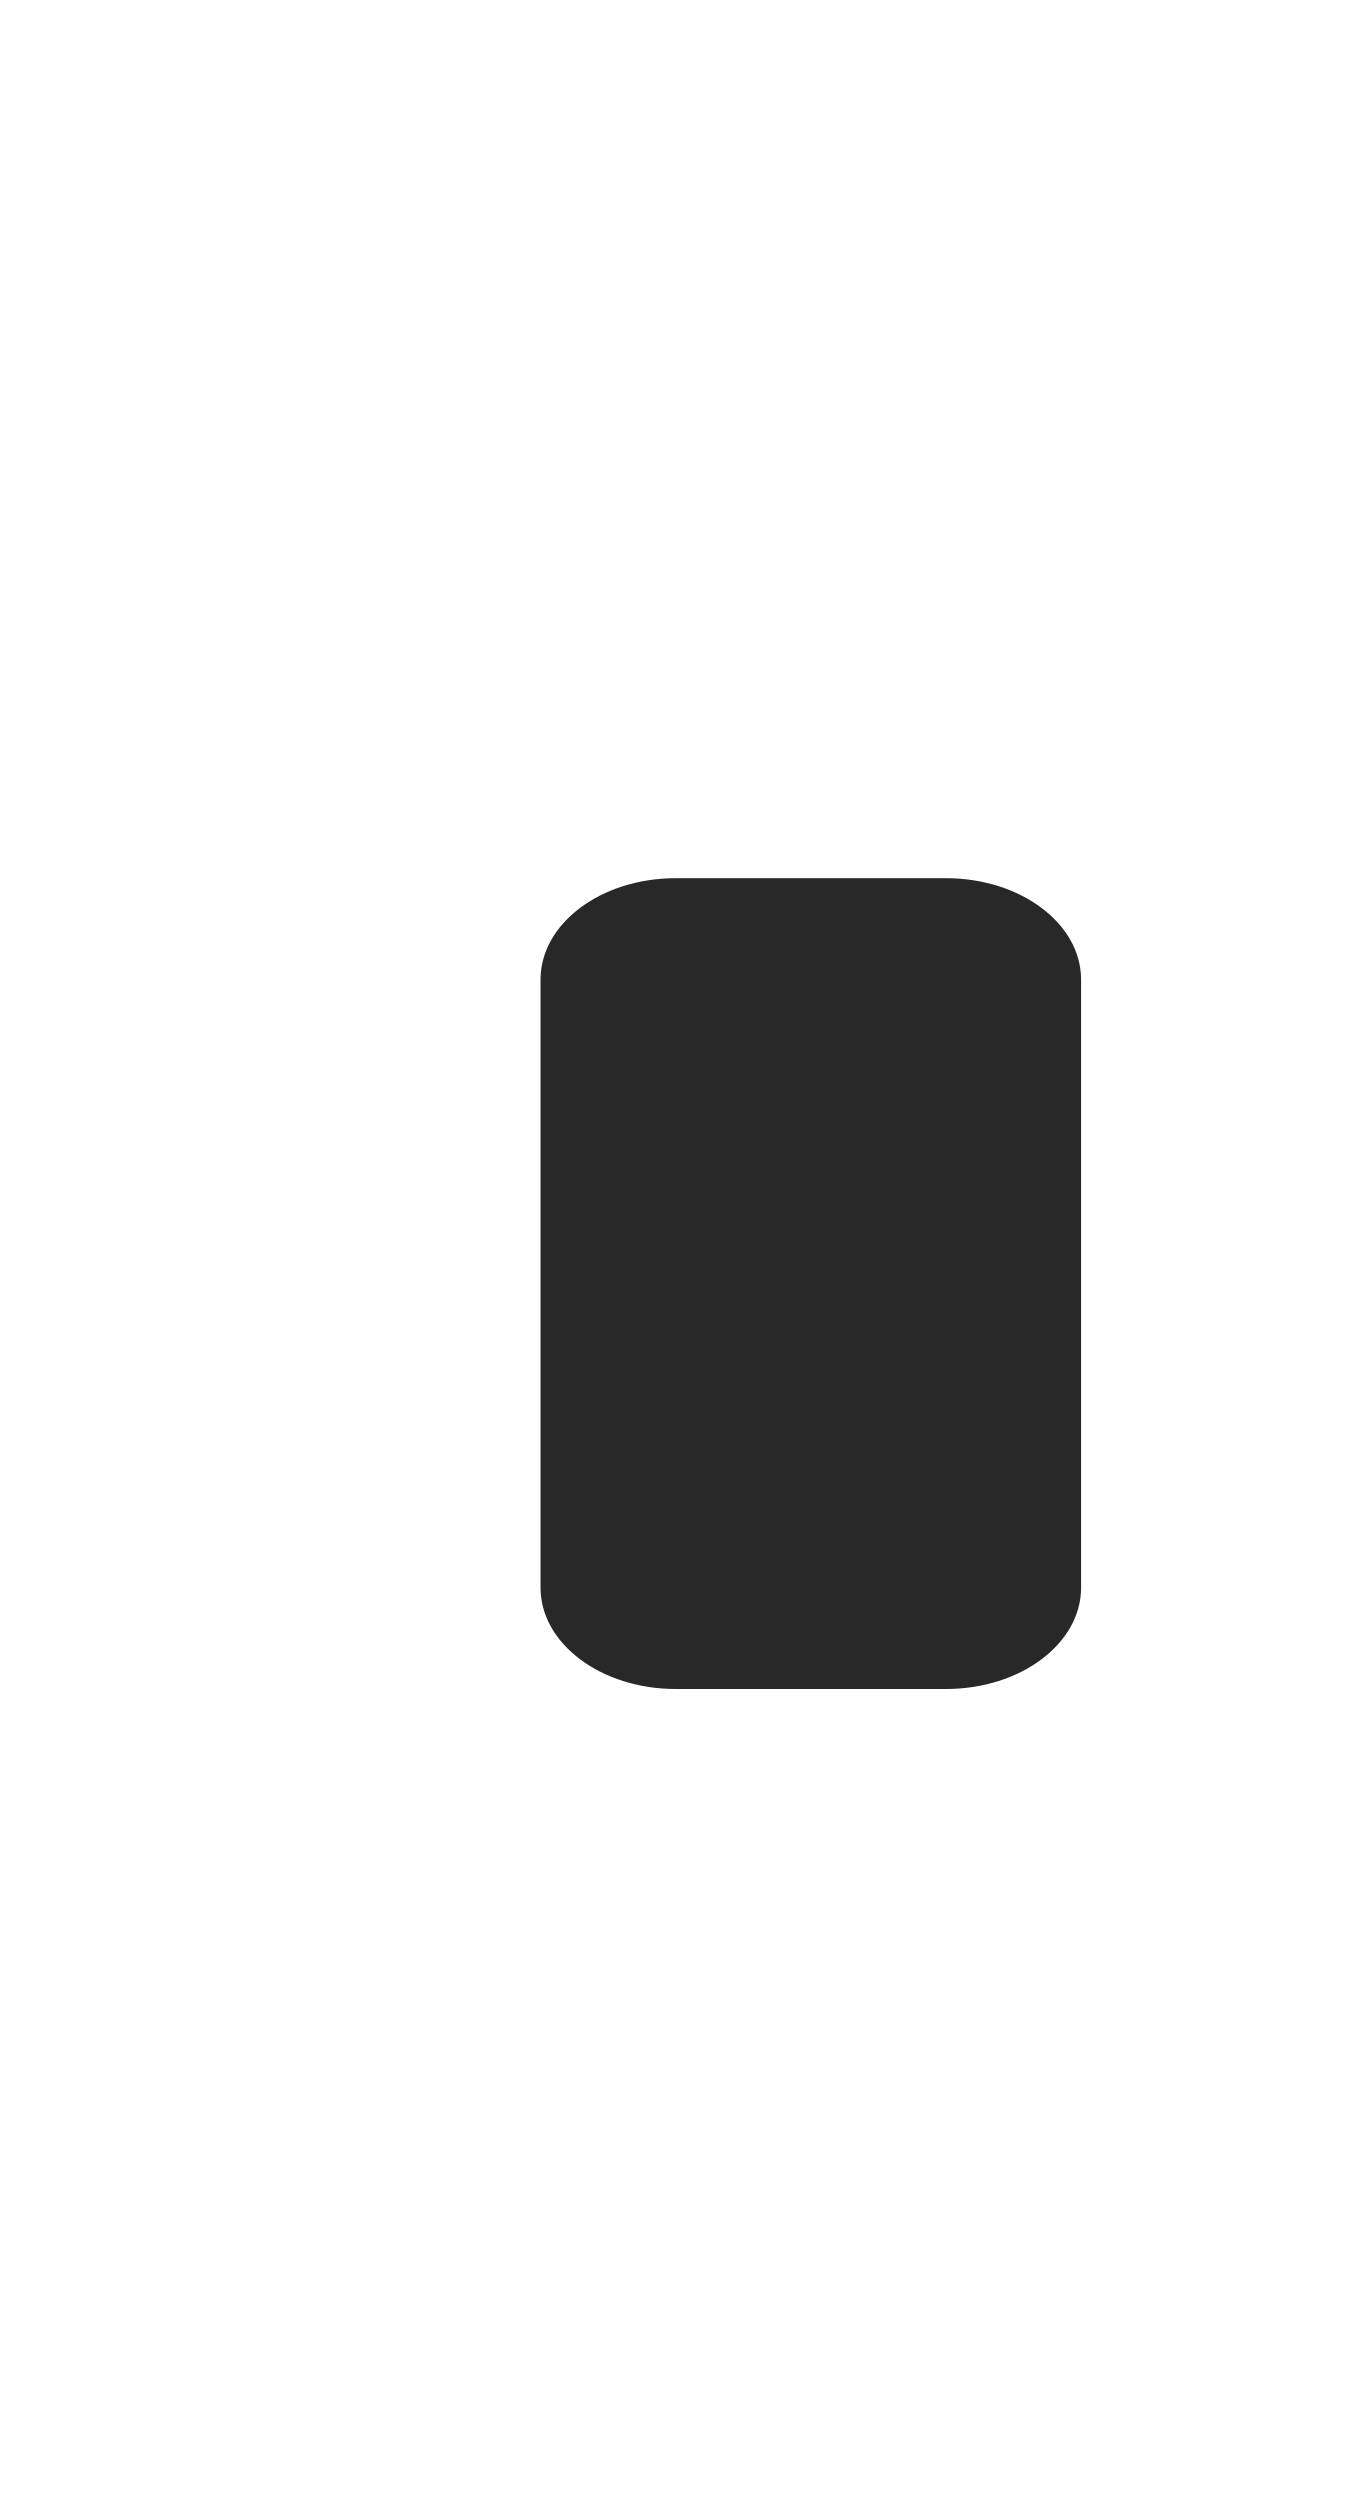
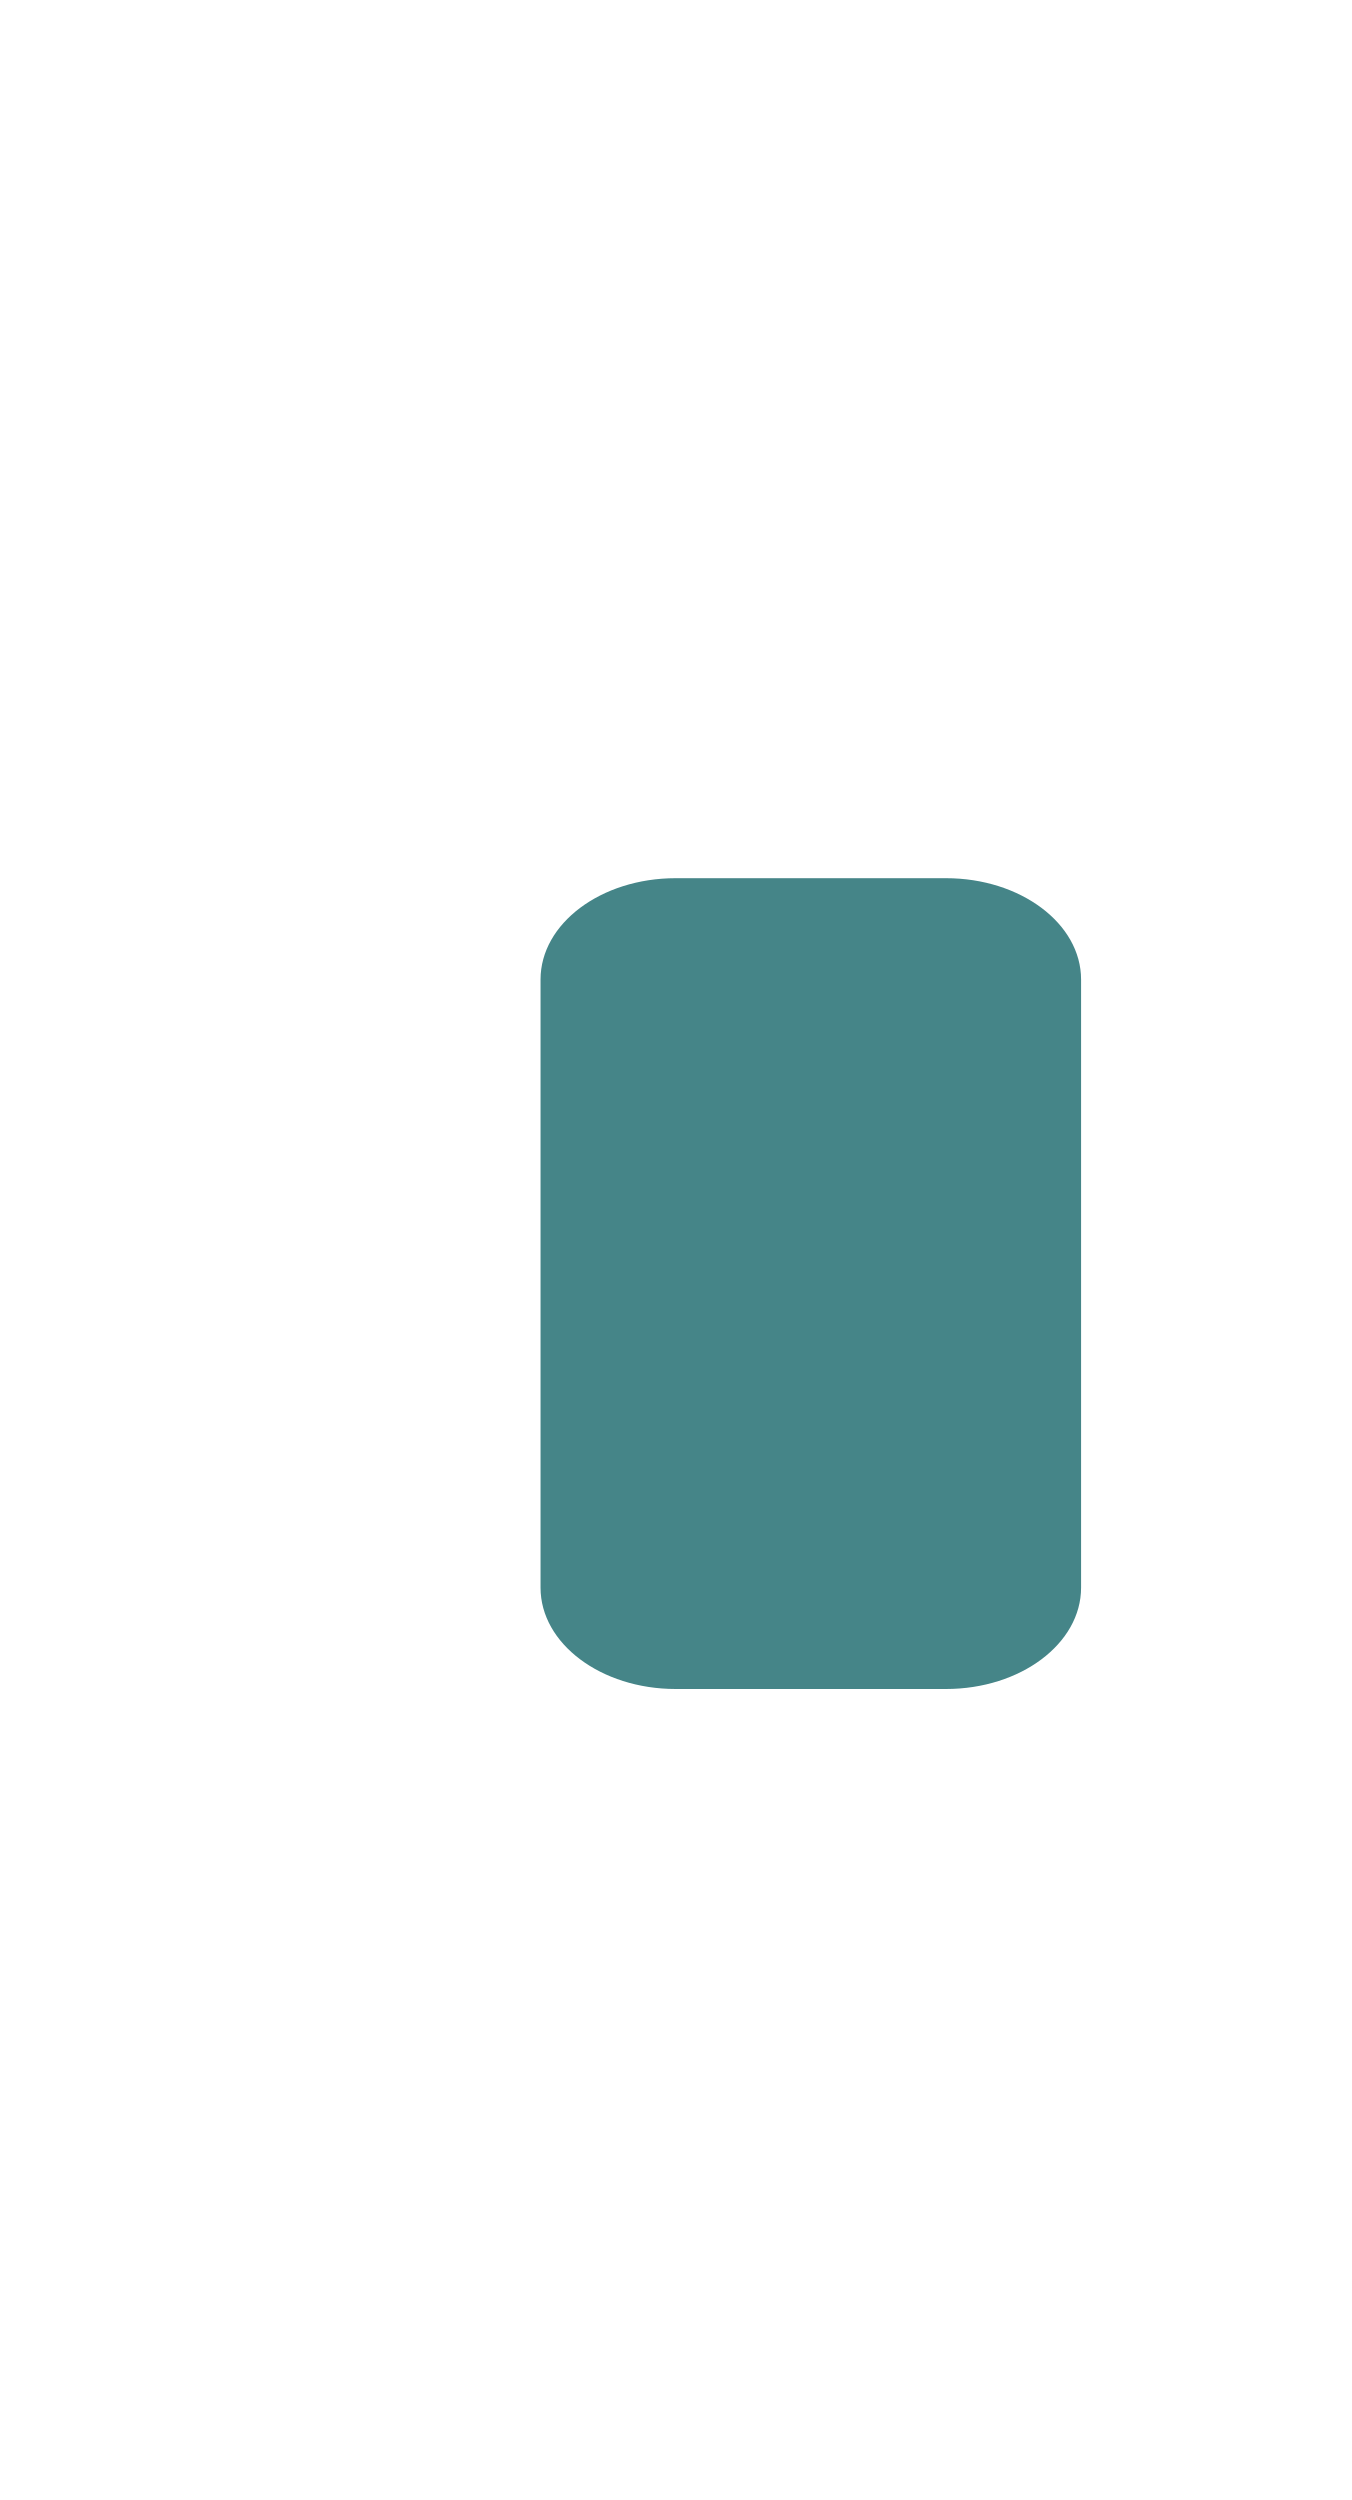
<svg xmlns="http://www.w3.org/2000/svg" width="20" height="37">
  <defs>
    <clipPath>
-       <rect y="1015.36" x="20" height="37" width="20" opacity="0.12" fill="#689d68" color="#ebdbb2" />
+       <rect y="1015.36" x="20" height="37" width="20" opacity="0.12" fill="#98971a" color="#fbf1c7" />
    </clipPath>
    <clipPath>
-       <rect y="1033.36" x="20" height="19" width="10" opacity="0.12" fill="#689d68" color="#ebdbb2" />
+       <rect y="1033.36" x="20" height="19" width="10" opacity="0.12" fill="#98971a" color="#fbf1c7" />
    </clipPath>
  </defs>
  <g transform="translate(0,-1015.362)">
    <g transform="matrix(2,0,0,1.499997,4,-530.6777)">
-       <rect rx="1" y="1039.36" x="2" height="8" width="4" fill="#282828" />
+       <rect rx="1" y="1039.36" x="2" height="8" width="4" fill="#458588" />
    </g>
  </g>
</svg>
